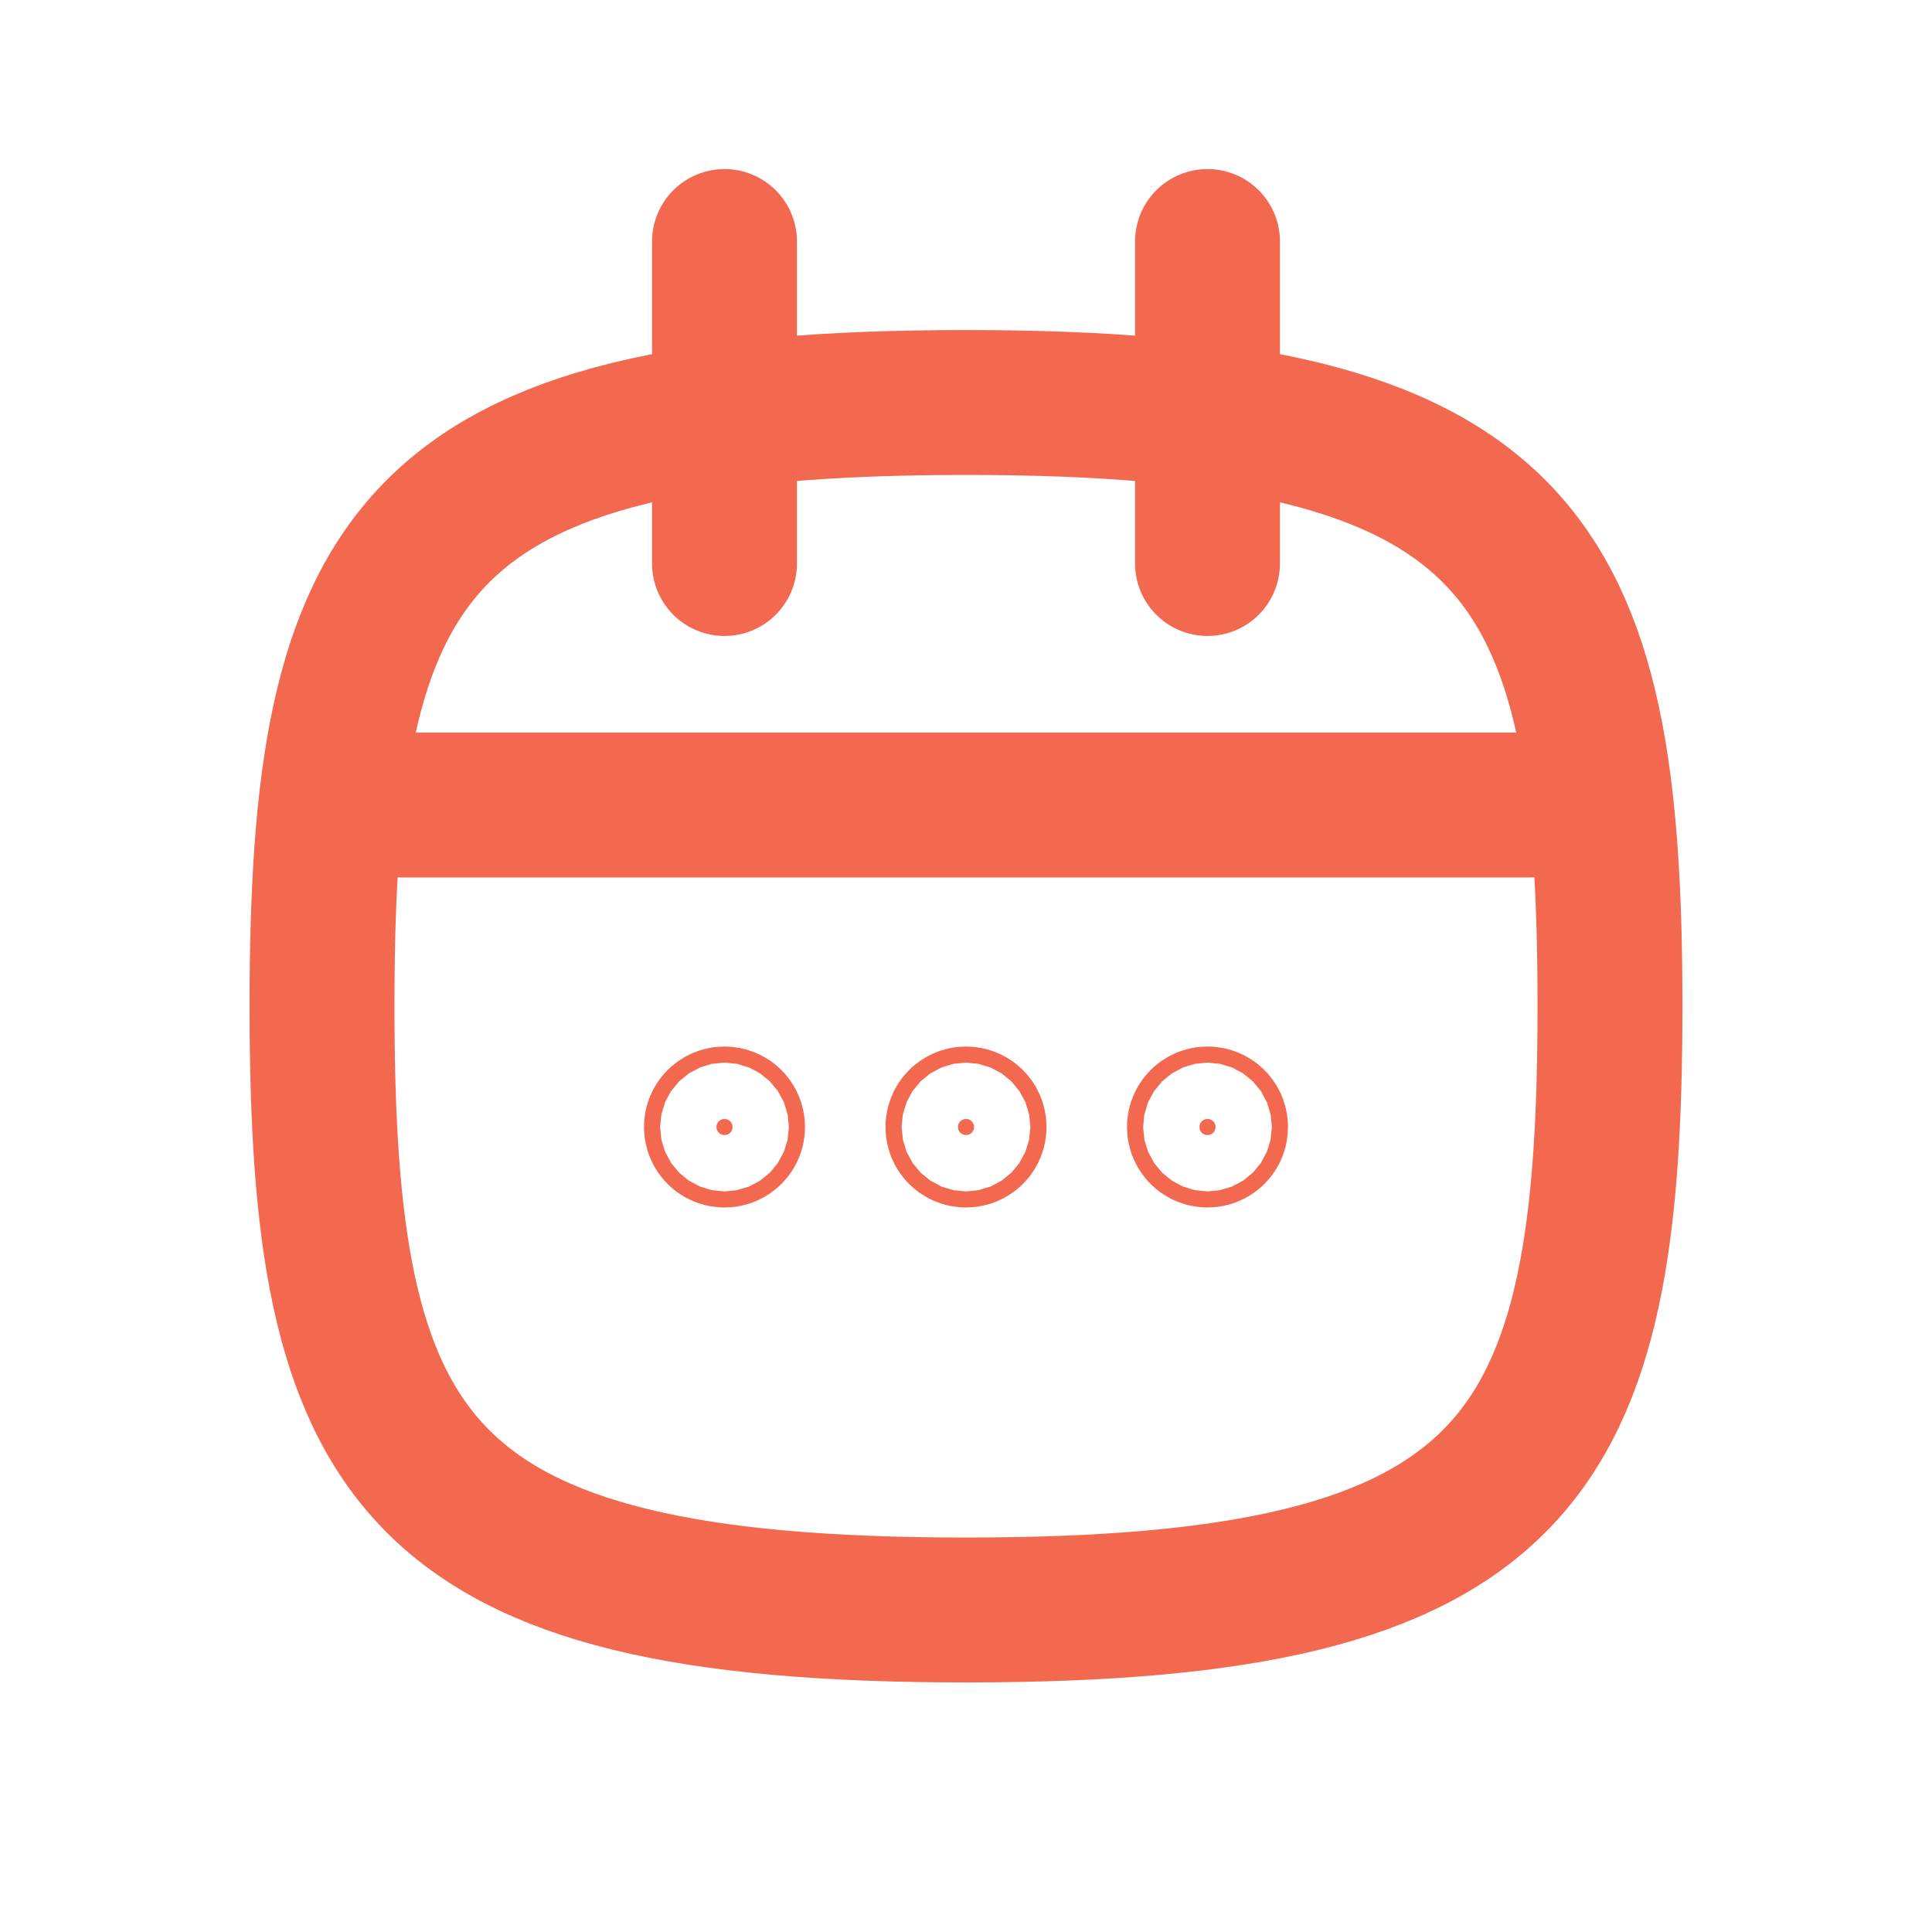
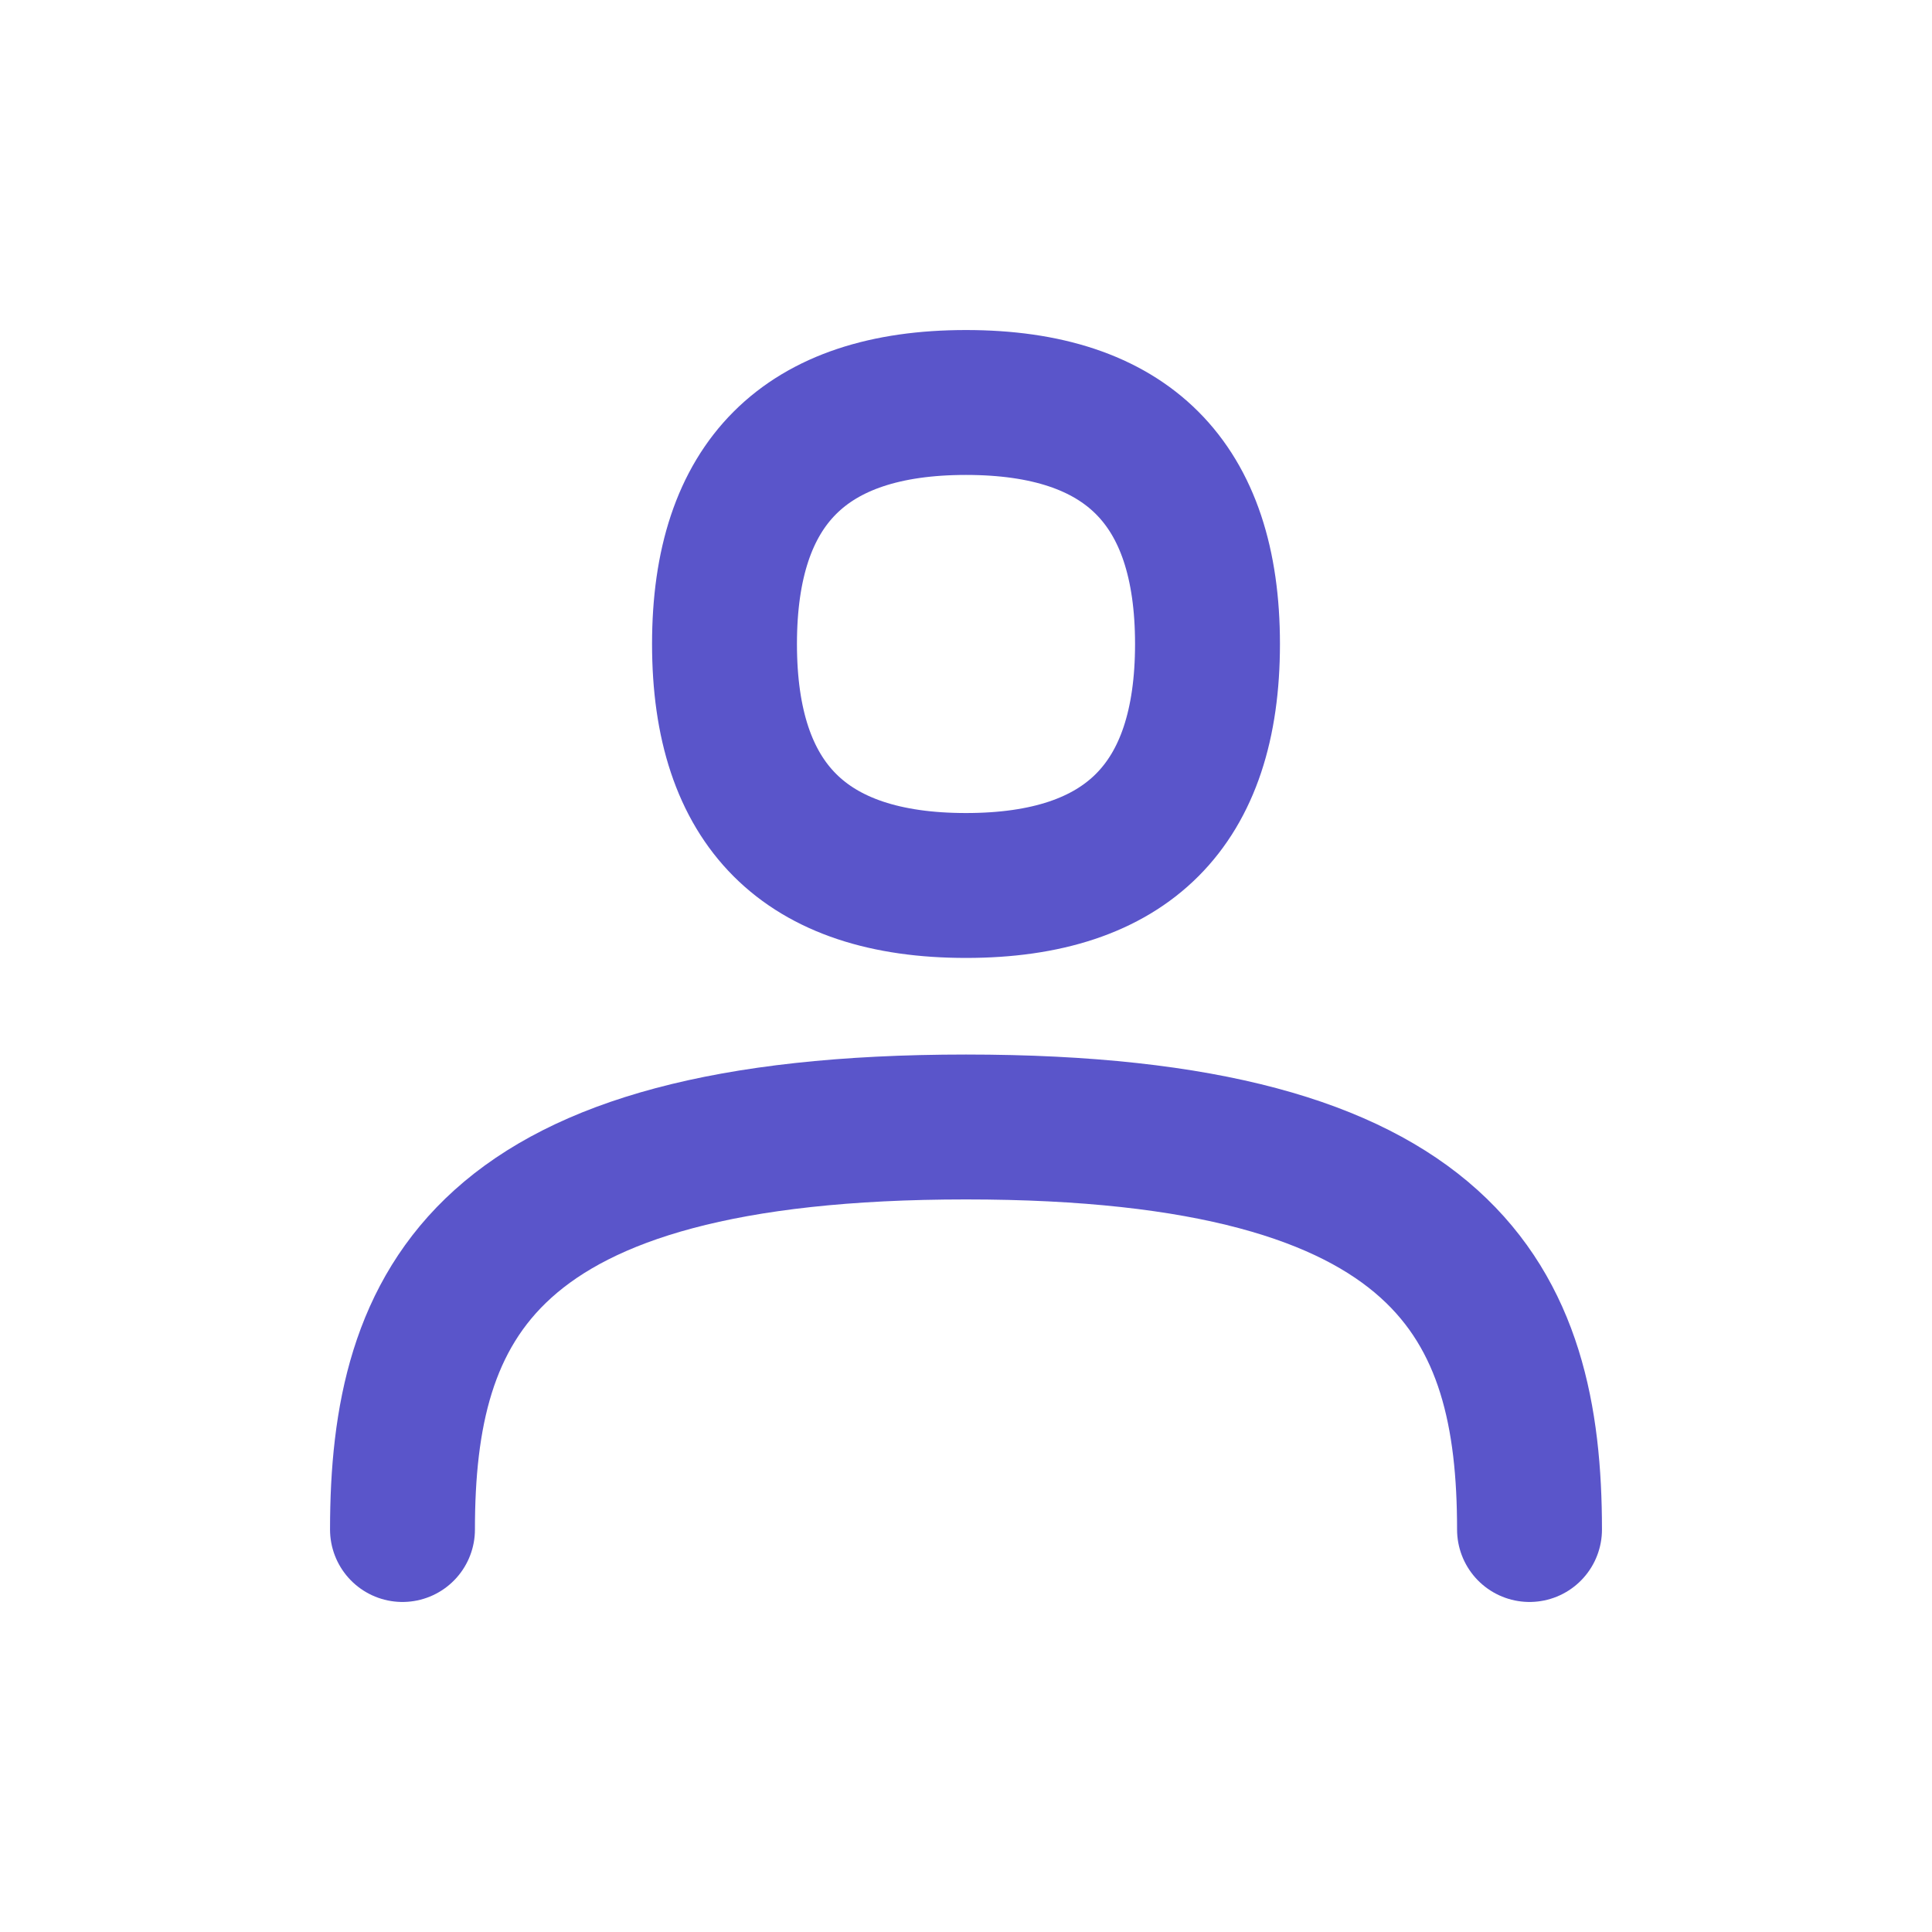
<svg xmlns="http://www.w3.org/2000/svg" width="40" height="40" viewBox="0 0 40 40" fill="none">
-   <path fill-rule="evenodd" clip-rule="evenodd" d="M20 33.333C8.443 33.333 6.667 30.208 6.667 20.833C6.667 11.458 8.443 8.333 20 8.333C31.557 8.333 33.333 11.458 33.333 20.833C33.333 30.208 31.557 33.333 20 33.333Z" stroke="#F26950" stroke-width="3" stroke-linecap="round" stroke-linejoin="round" />
-   <path d="M8.333 16.667H31.667" stroke="#F26950" stroke-width="3" stroke-linecap="round" stroke-linejoin="round" />
-   <path d="M15 5V11.667" stroke="#F26950" stroke-width="3" stroke-linecap="round" stroke-linejoin="round" />
-   <path d="M25 5V11.667" stroke="#F26950" stroke-width="3" stroke-linecap="round" stroke-linejoin="round" />
-   <path d="M15.167 23.333C15.167 23.427 15.093 23.5 15 23.5C14.907 23.5 14.833 23.427 14.833 23.333C14.833 23.24 14.907 23.167 15 23.167C15.093 23.167 15.167 23.24 15.167 23.333Z" fill="#F26950" stroke="#F26950" stroke-width="3" />
-   <path d="M20.167 23.333C20.167 23.427 20.093 23.5 20 23.5C19.907 23.5 19.833 23.427 19.833 23.333C19.833 23.24 19.907 23.167 20 23.167C20.093 23.167 20.167 23.24 20.167 23.333Z" fill="#F26950" stroke="#F26950" stroke-width="3" />
-   <path d="M25.167 23.333C25.167 23.427 25.093 23.5 25 23.5C24.907 23.5 24.833 23.427 24.833 23.333C24.833 23.24 24.907 23.167 25 23.167C25.093 23.167 25.167 23.24 25.167 23.333Z" fill="#F26950" stroke="#F26950" stroke-width="3" />
+   <path fill-rule="evenodd" clip-rule="evenodd" d="M20 18.333C16.667 18.333 15 16.667 15 13.333C15 10 16.667 8.333 20 8.333C23.333 8.333 25 10 25 13.333C25 16.667 23.333 18.333 20 18.333Z" stroke="#5A55CA" stroke-width="3" stroke-linecap="round" stroke-linejoin="round" />
+   <path d="M8.333 31.667C8.333 27 10 23.333 20 23.333C30 23.333 31.667 27 31.667 31.667" stroke="#5A55CA" stroke-width="3" stroke-linecap="round" stroke-linejoin="round" />
</svg>
